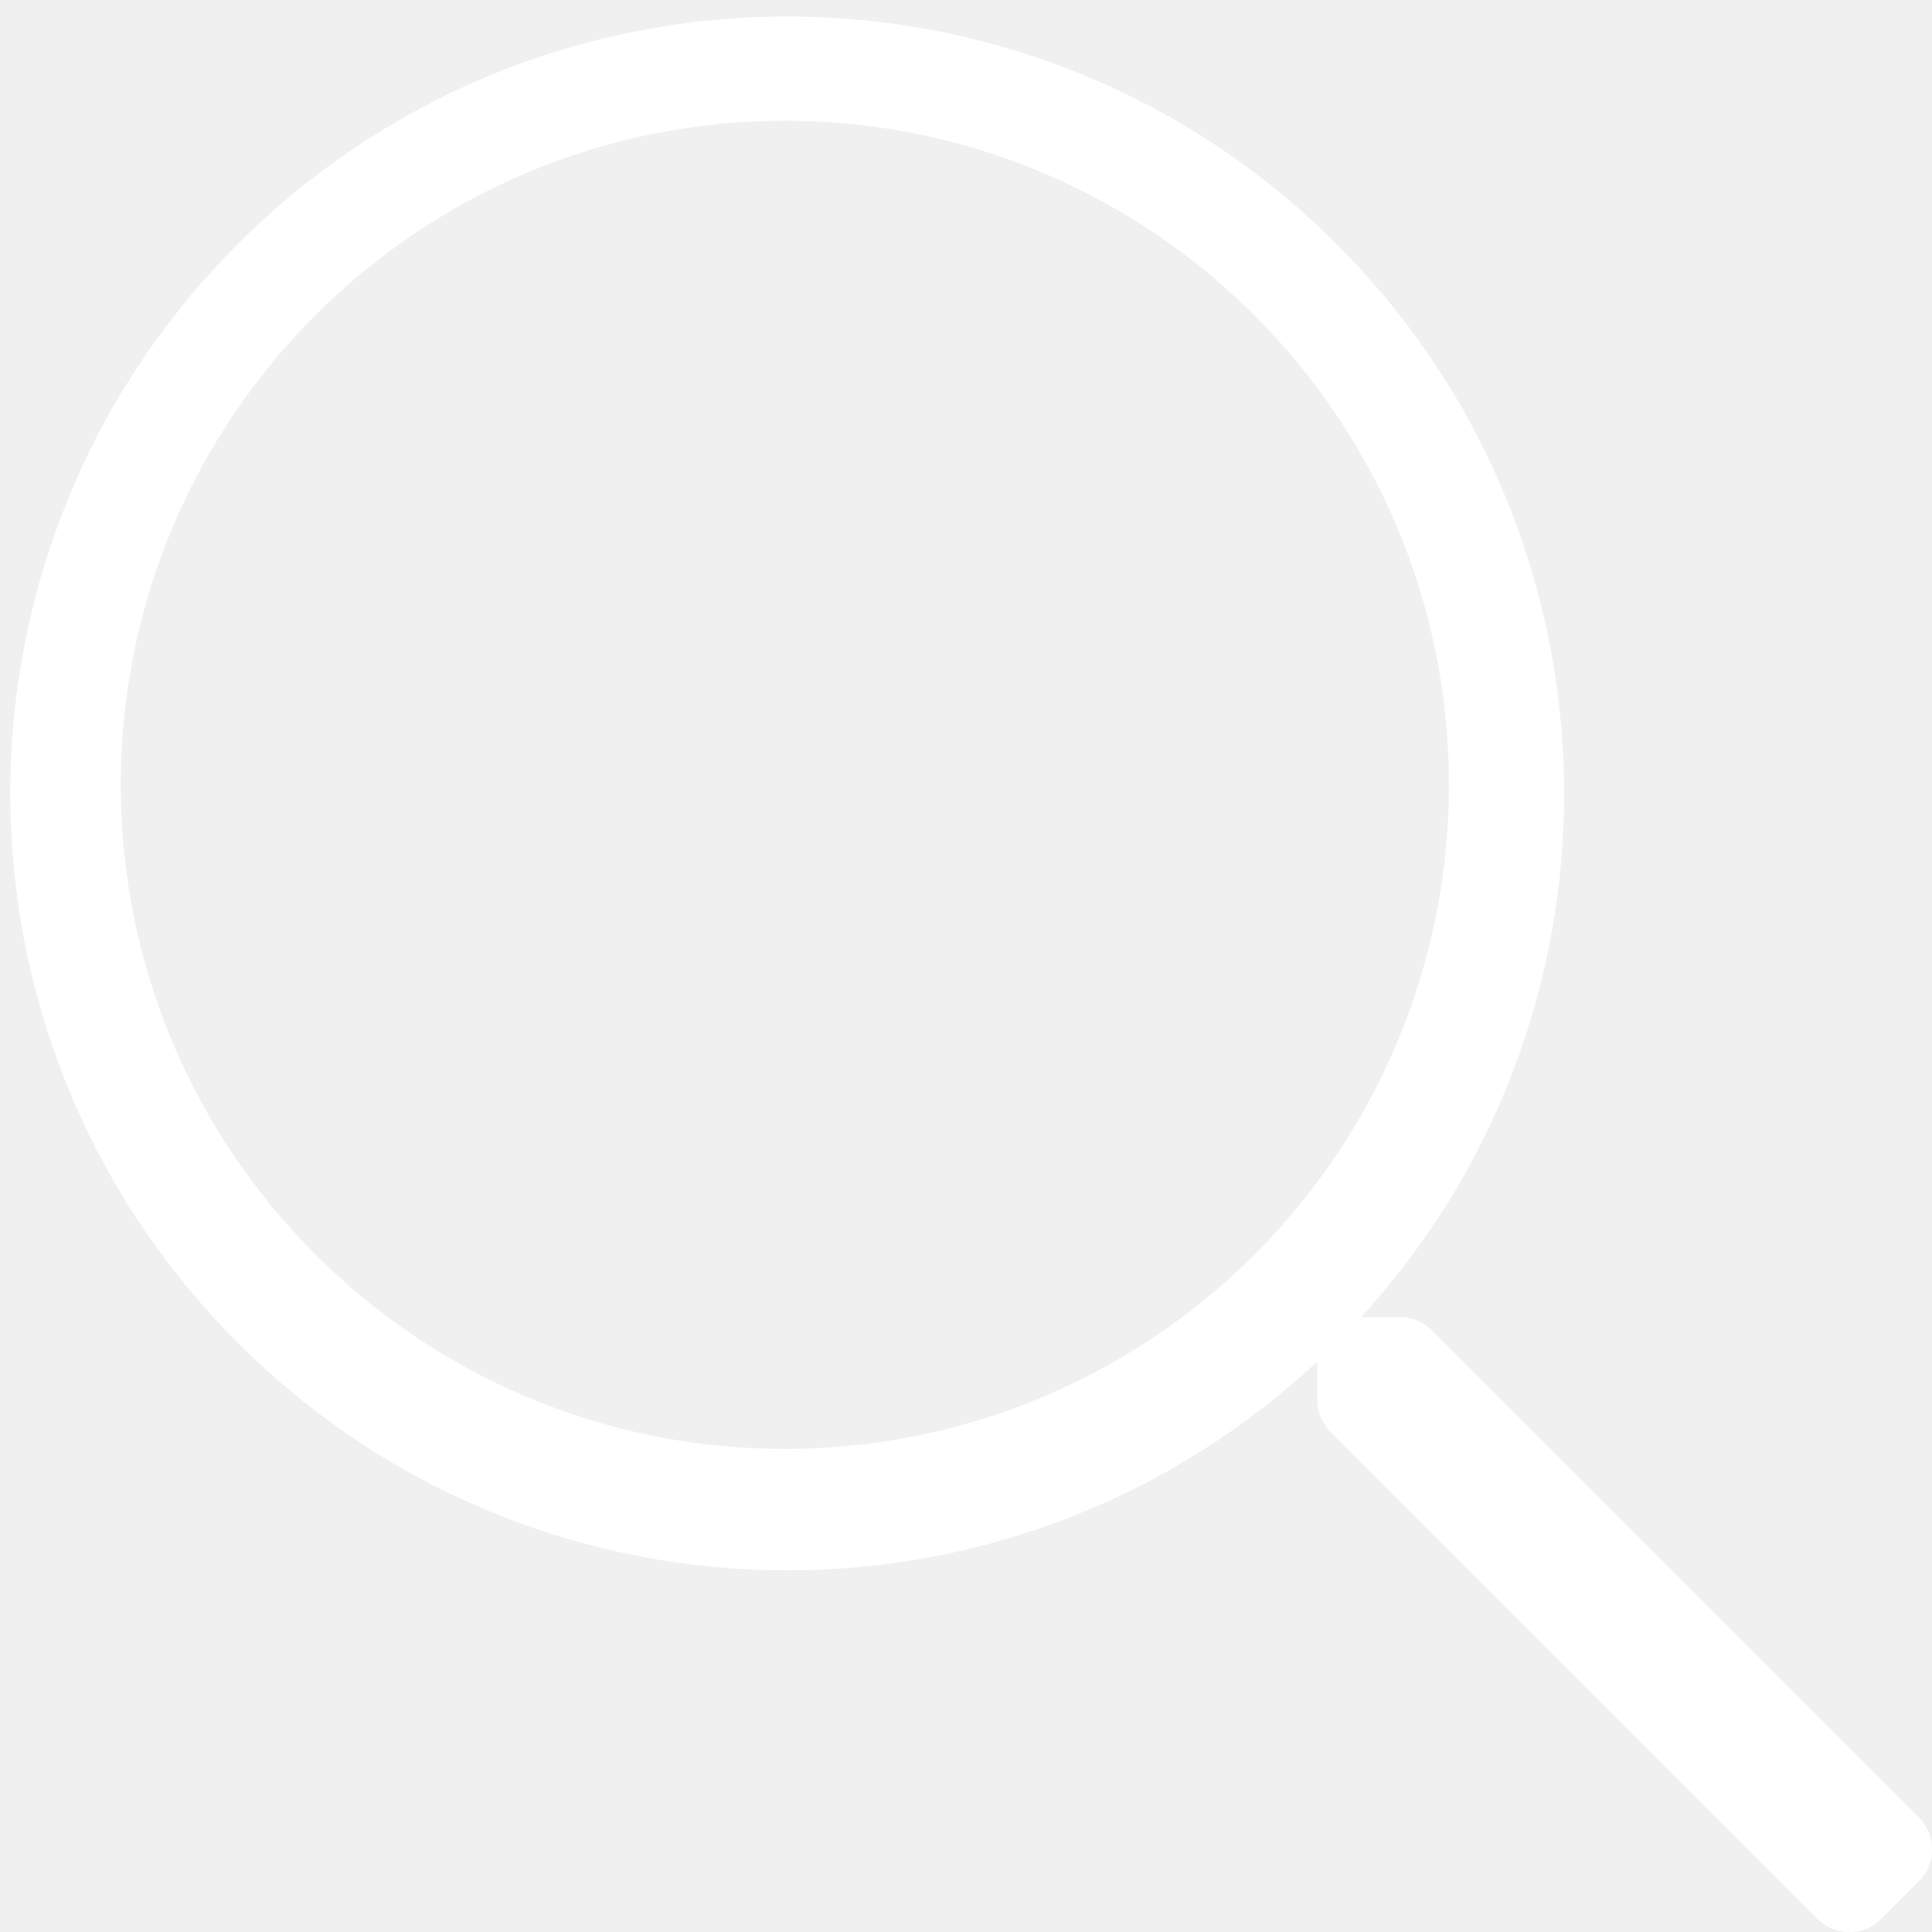
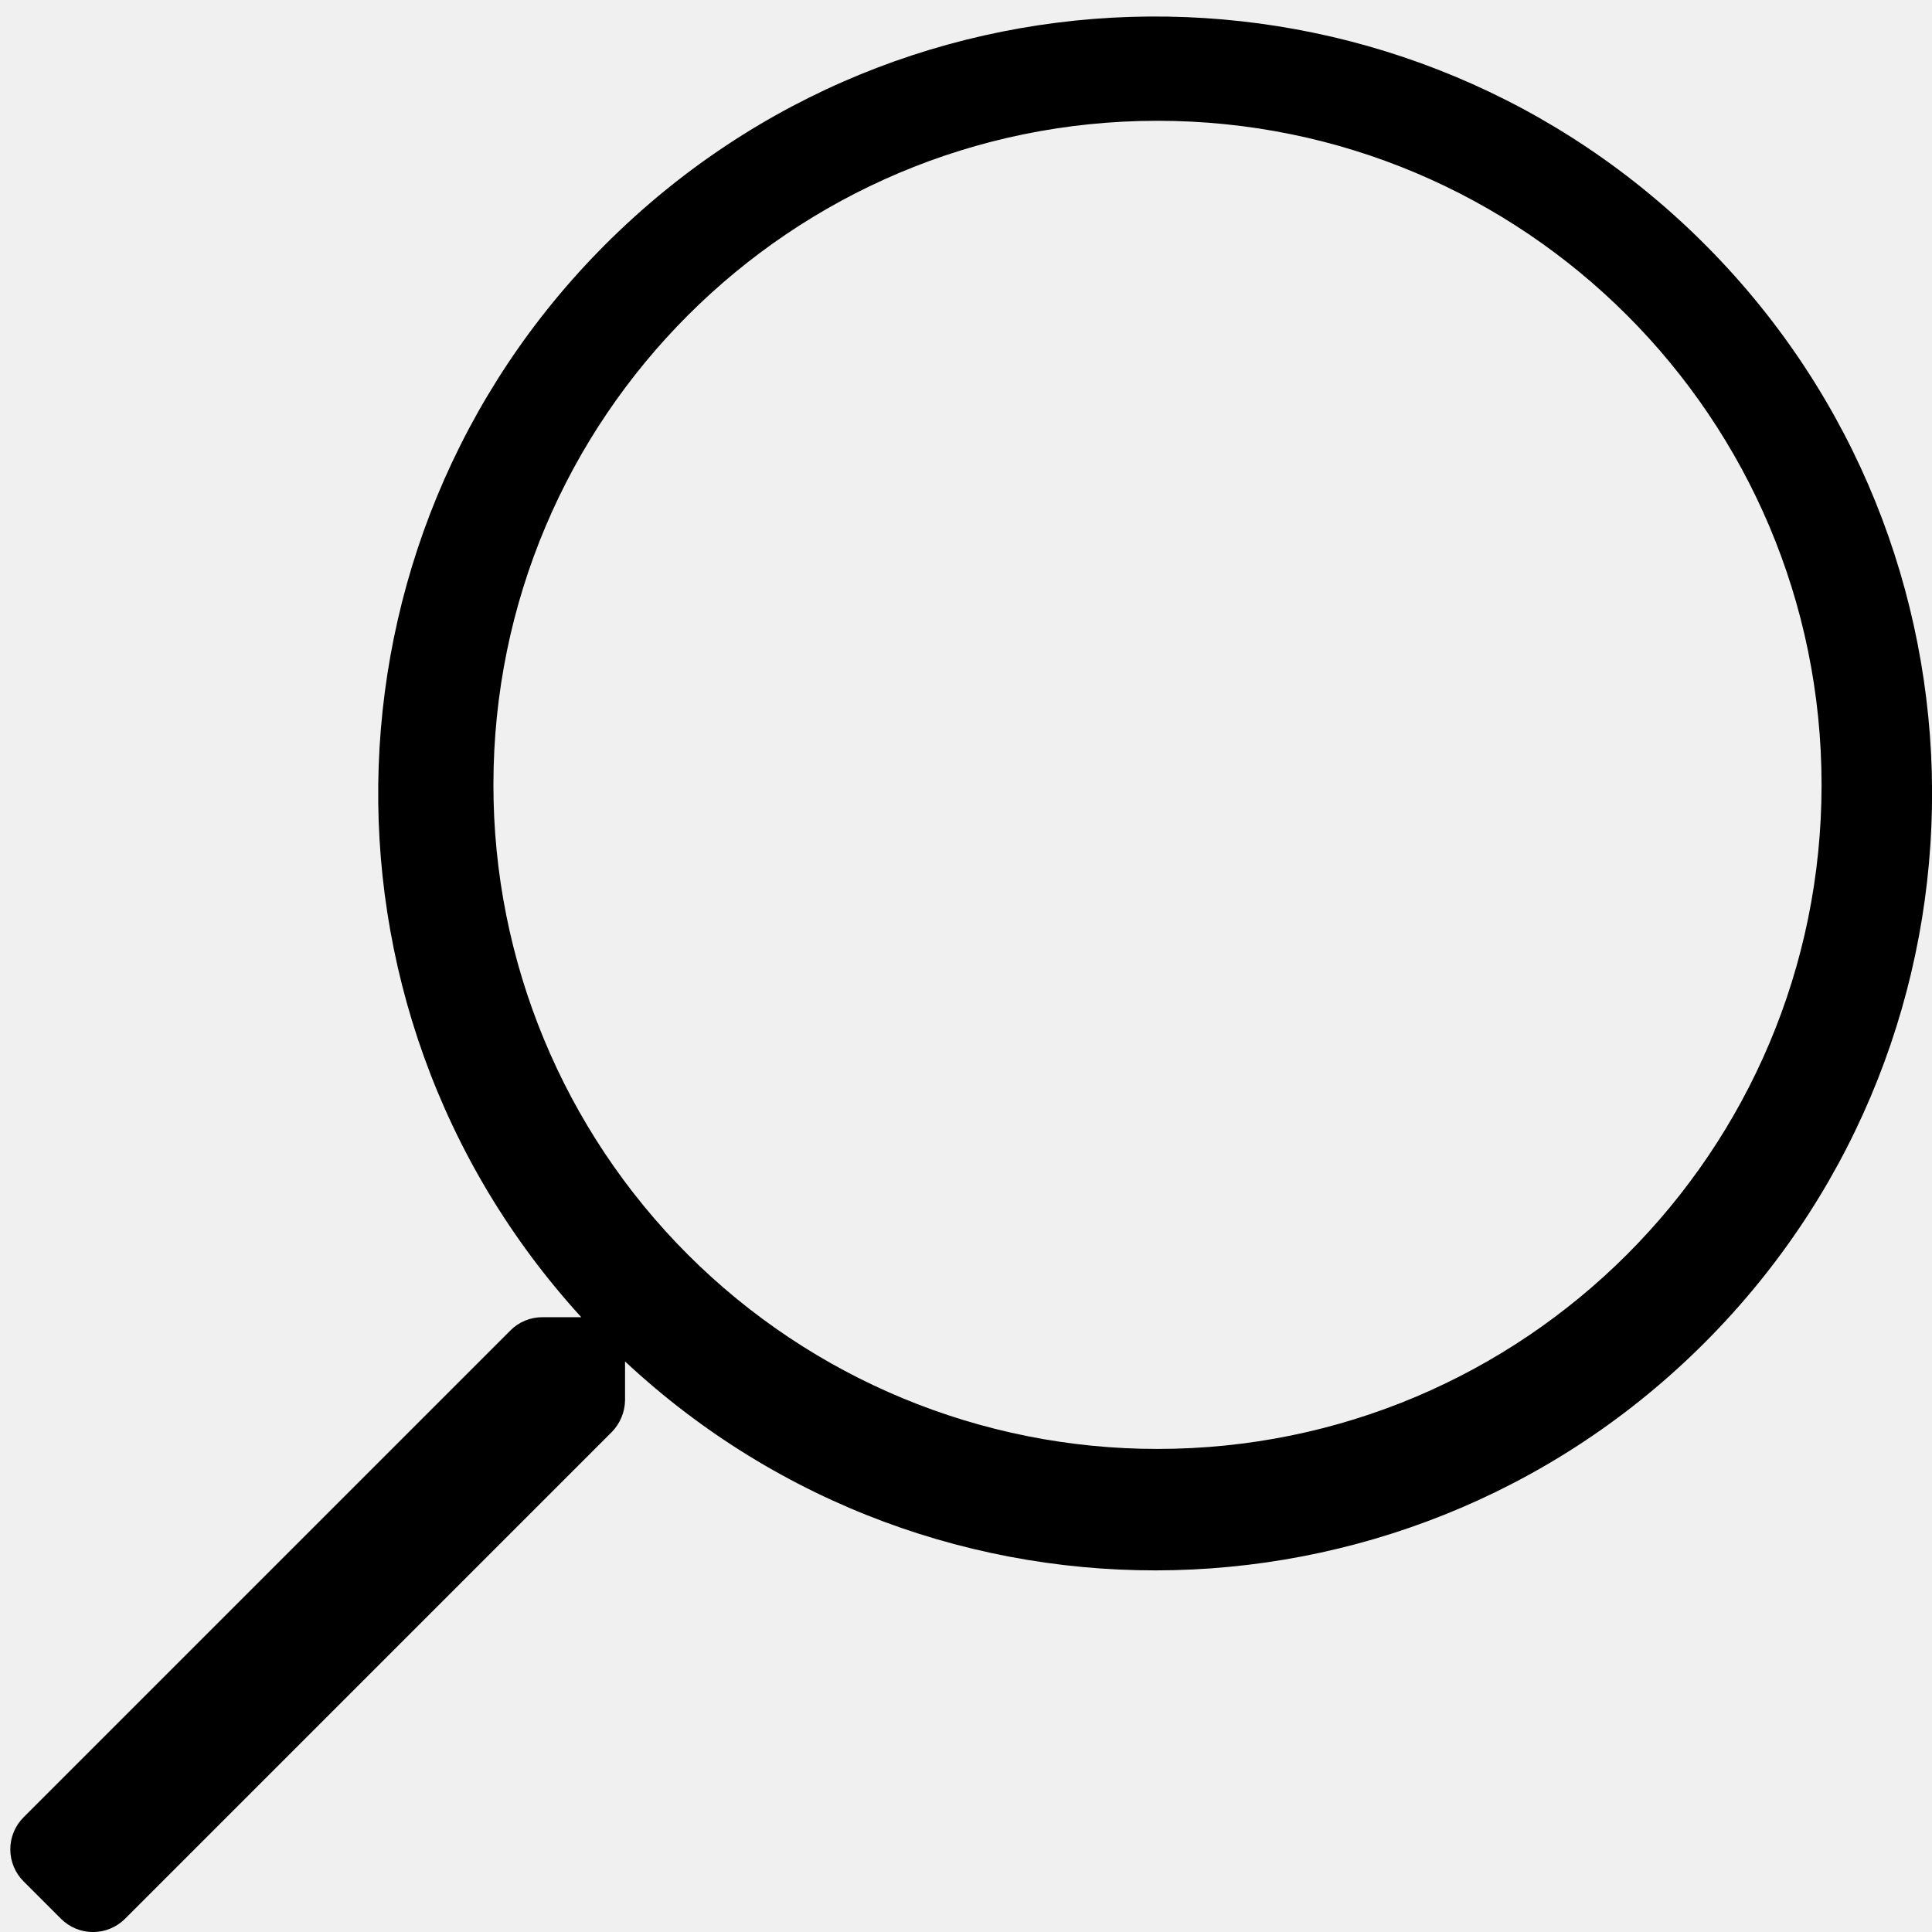
- <svg xmlns="http://www.w3.org/2000/svg" width="43.666" height="43.666" viewBox="0 0 43.666 43.666">
-   <path d="M43.365,41.071l-11-11a1.012,1.012,0,0,0-.725-.3h-.878a17.56,17.56,0,1,0-.989,1v.87a1.049,1.049,0,0,0,.3.725l11,11a1.024,1.024,0,0,0,1.45,0l.844-.844A1.024,1.024,0,0,0,43.365,41.071ZM17.738,32.748A15.009,15.009,0,1,1,32.748,17.738,15,15,0,0,1,17.738,32.748Z" fill="#fff" />
+ <svg xmlns="http://www.w3.org/2000/svg" viewBox="0 0 43.666 43.666" height="43.666" width="43.666">
+   <path d="m 0.535,41.071 11,-11 a 1.012,1.012 0 0 1 0.725,-0.3 h 0.878 a 17.56,17.56 0 1 1 0.989,1 v 0.87 a 1.049,1.049 0 0 1 -0.3,0.725 l -11,11 a 1.024,1.024 0 0 1 -1.45,0 l -0.844,-0.844 a 1.024,1.024 0 0 1 0.002,-1.451 z M 26.162,32.748 a 15.009,15.009 0 1 0 -15.01,-15.01 15,15 0 0 0 15.01,15.01 z" />
</svg>
